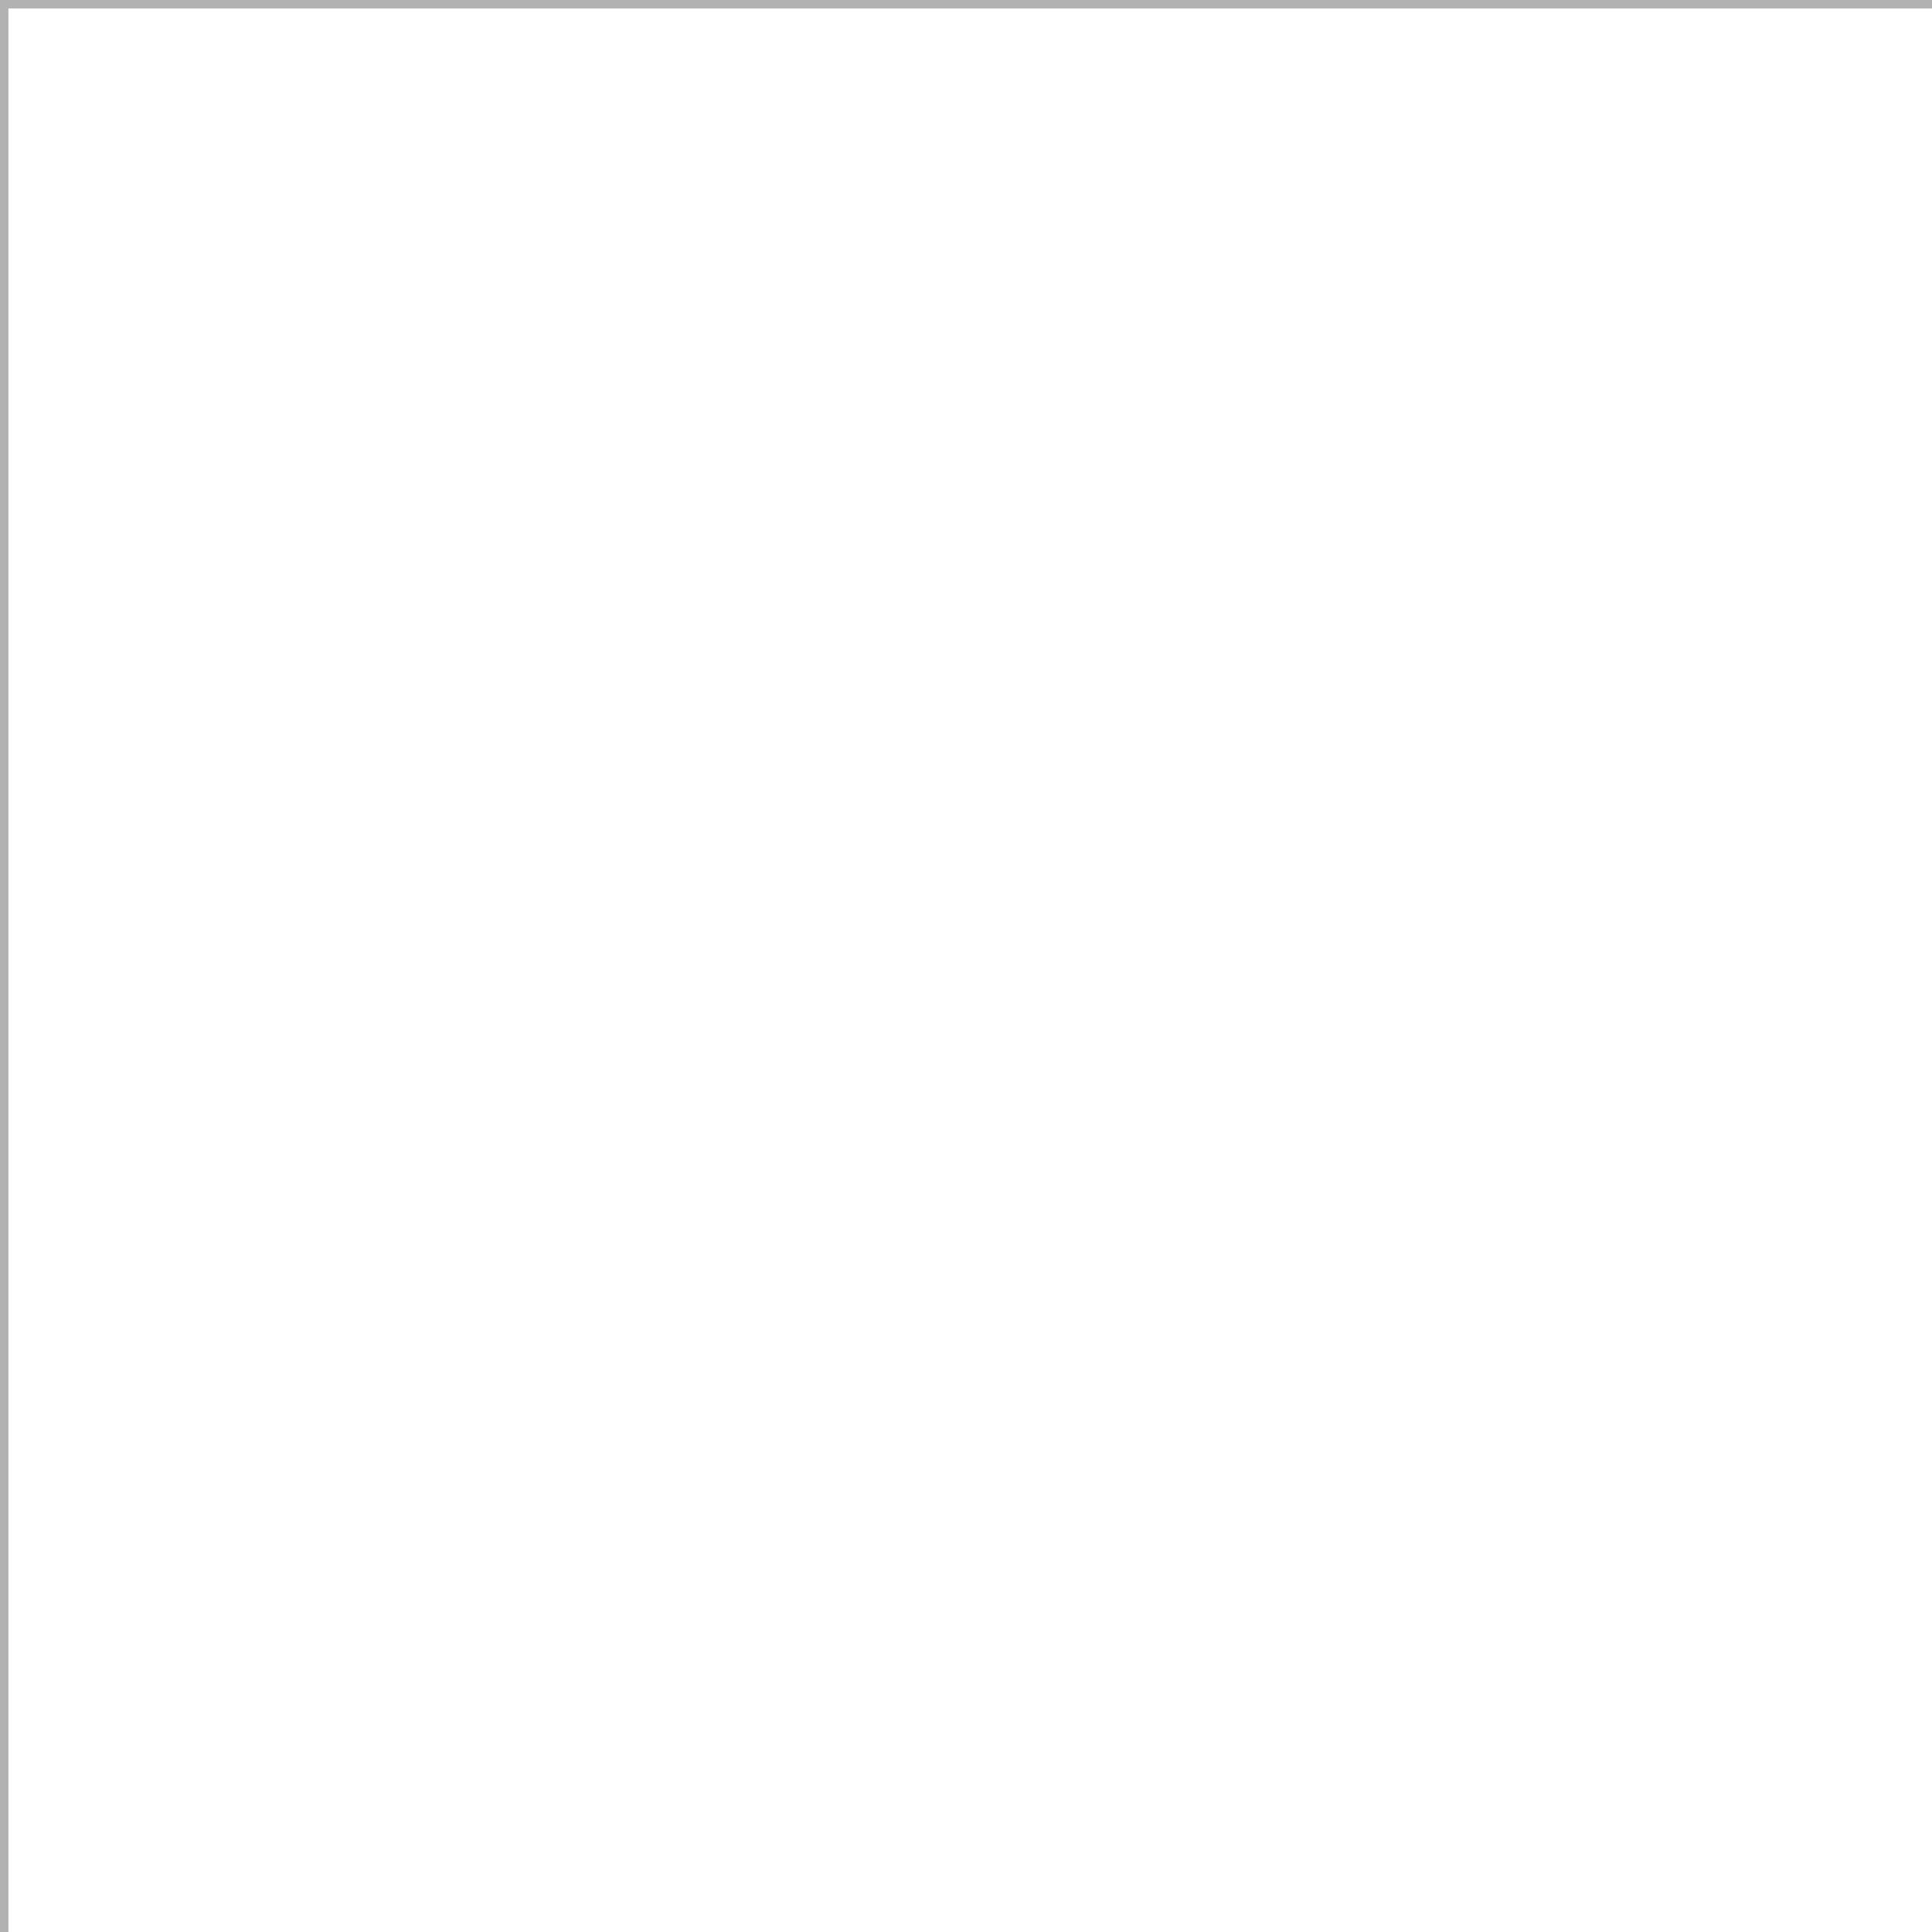
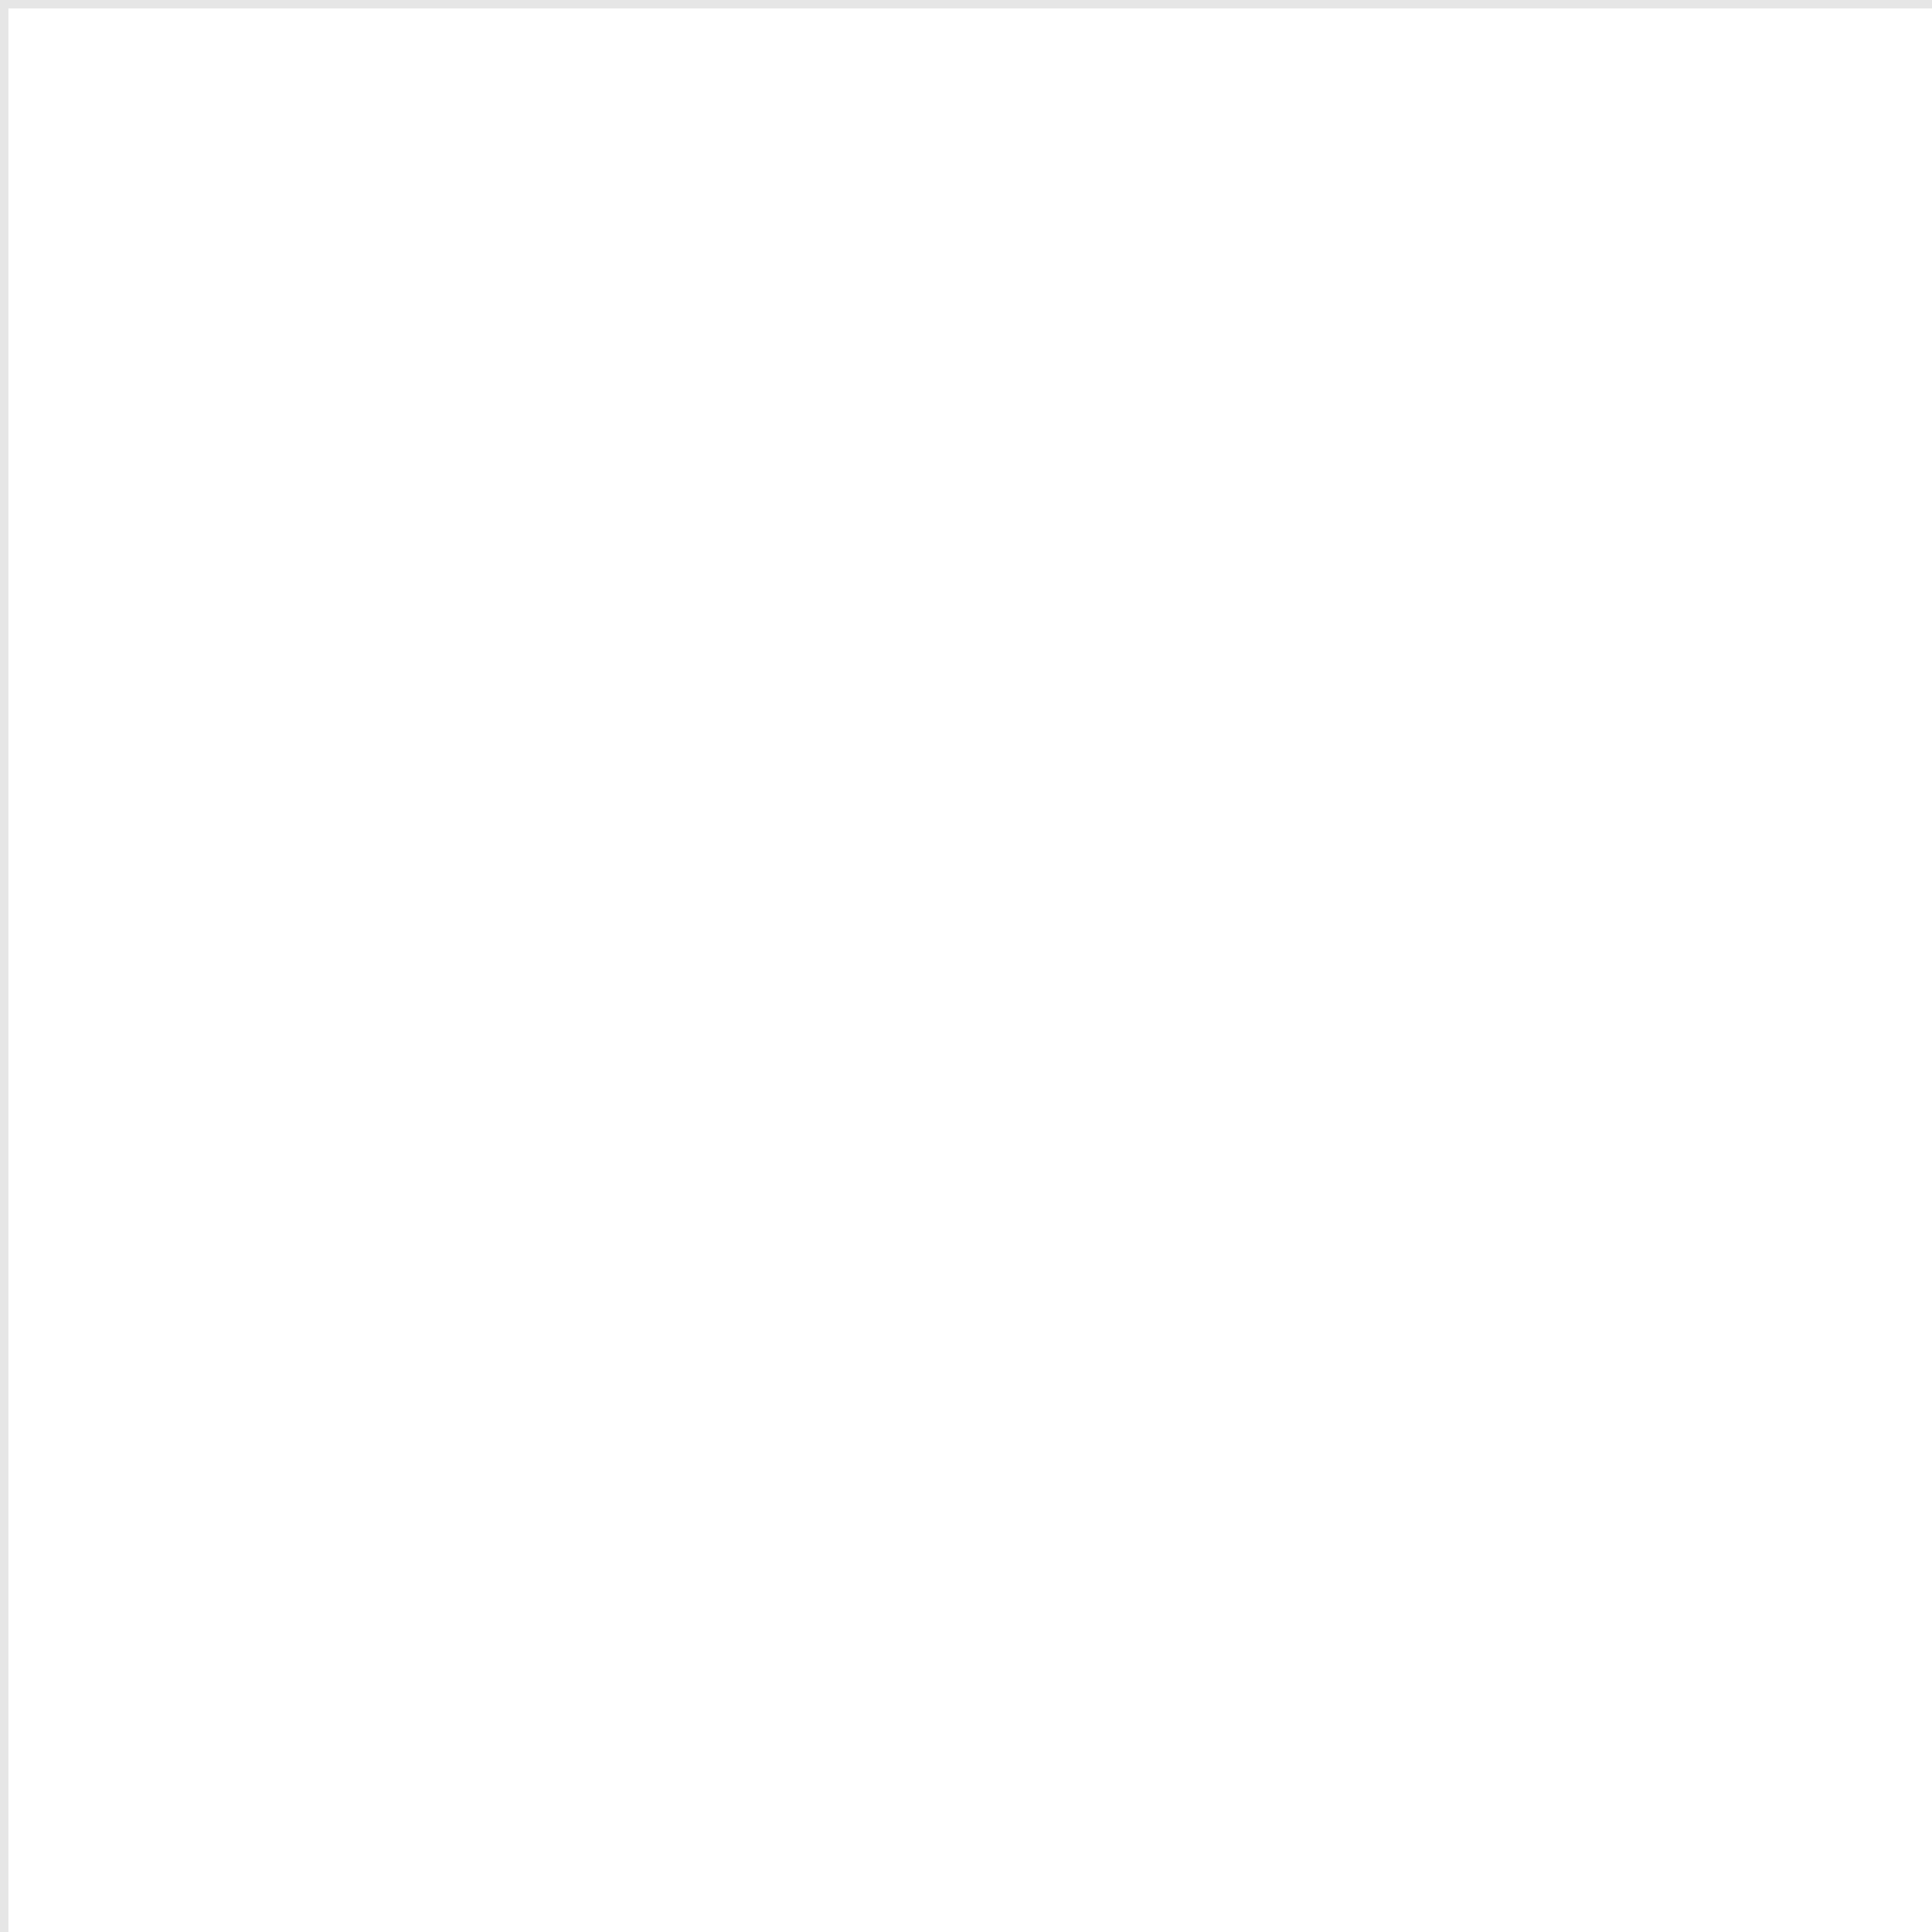
- <svg xmlns="http://www.w3.org/2000/svg" version="1.1" id="Sprites" x="0px" y="0px" width="229px" height="229px" viewBox="0 0 229 229" enable-background="new 0 0 229 229" xml:space="preserve">
-   <polyline fill="none" stroke="#B2B2B2" stroke-miterlimit="10" points="229,0.5 0.5,0.5 0.5,229 " />
+ <svg xmlns="http://www.w3.org/2000/svg" version="1.1" x="0px" y="0px" width="229px" height="229px" viewBox="0 0 229 229" enable-background="new 0 0 229 229" xml:space="preserve">
+   <g id="Layers" display="none">
+ </g>
+   <g id="Sprites">
+     <polyline fill="none" stroke="#E6E6E6" stroke-miterlimit="10" points="229,0.5 0.5,0.5 0.5,229  " />
+   </g>
+   <g id="Logo_Clients">
+ </g>
+   <g id="Repères" display="none">
+ </g>
</svg>
